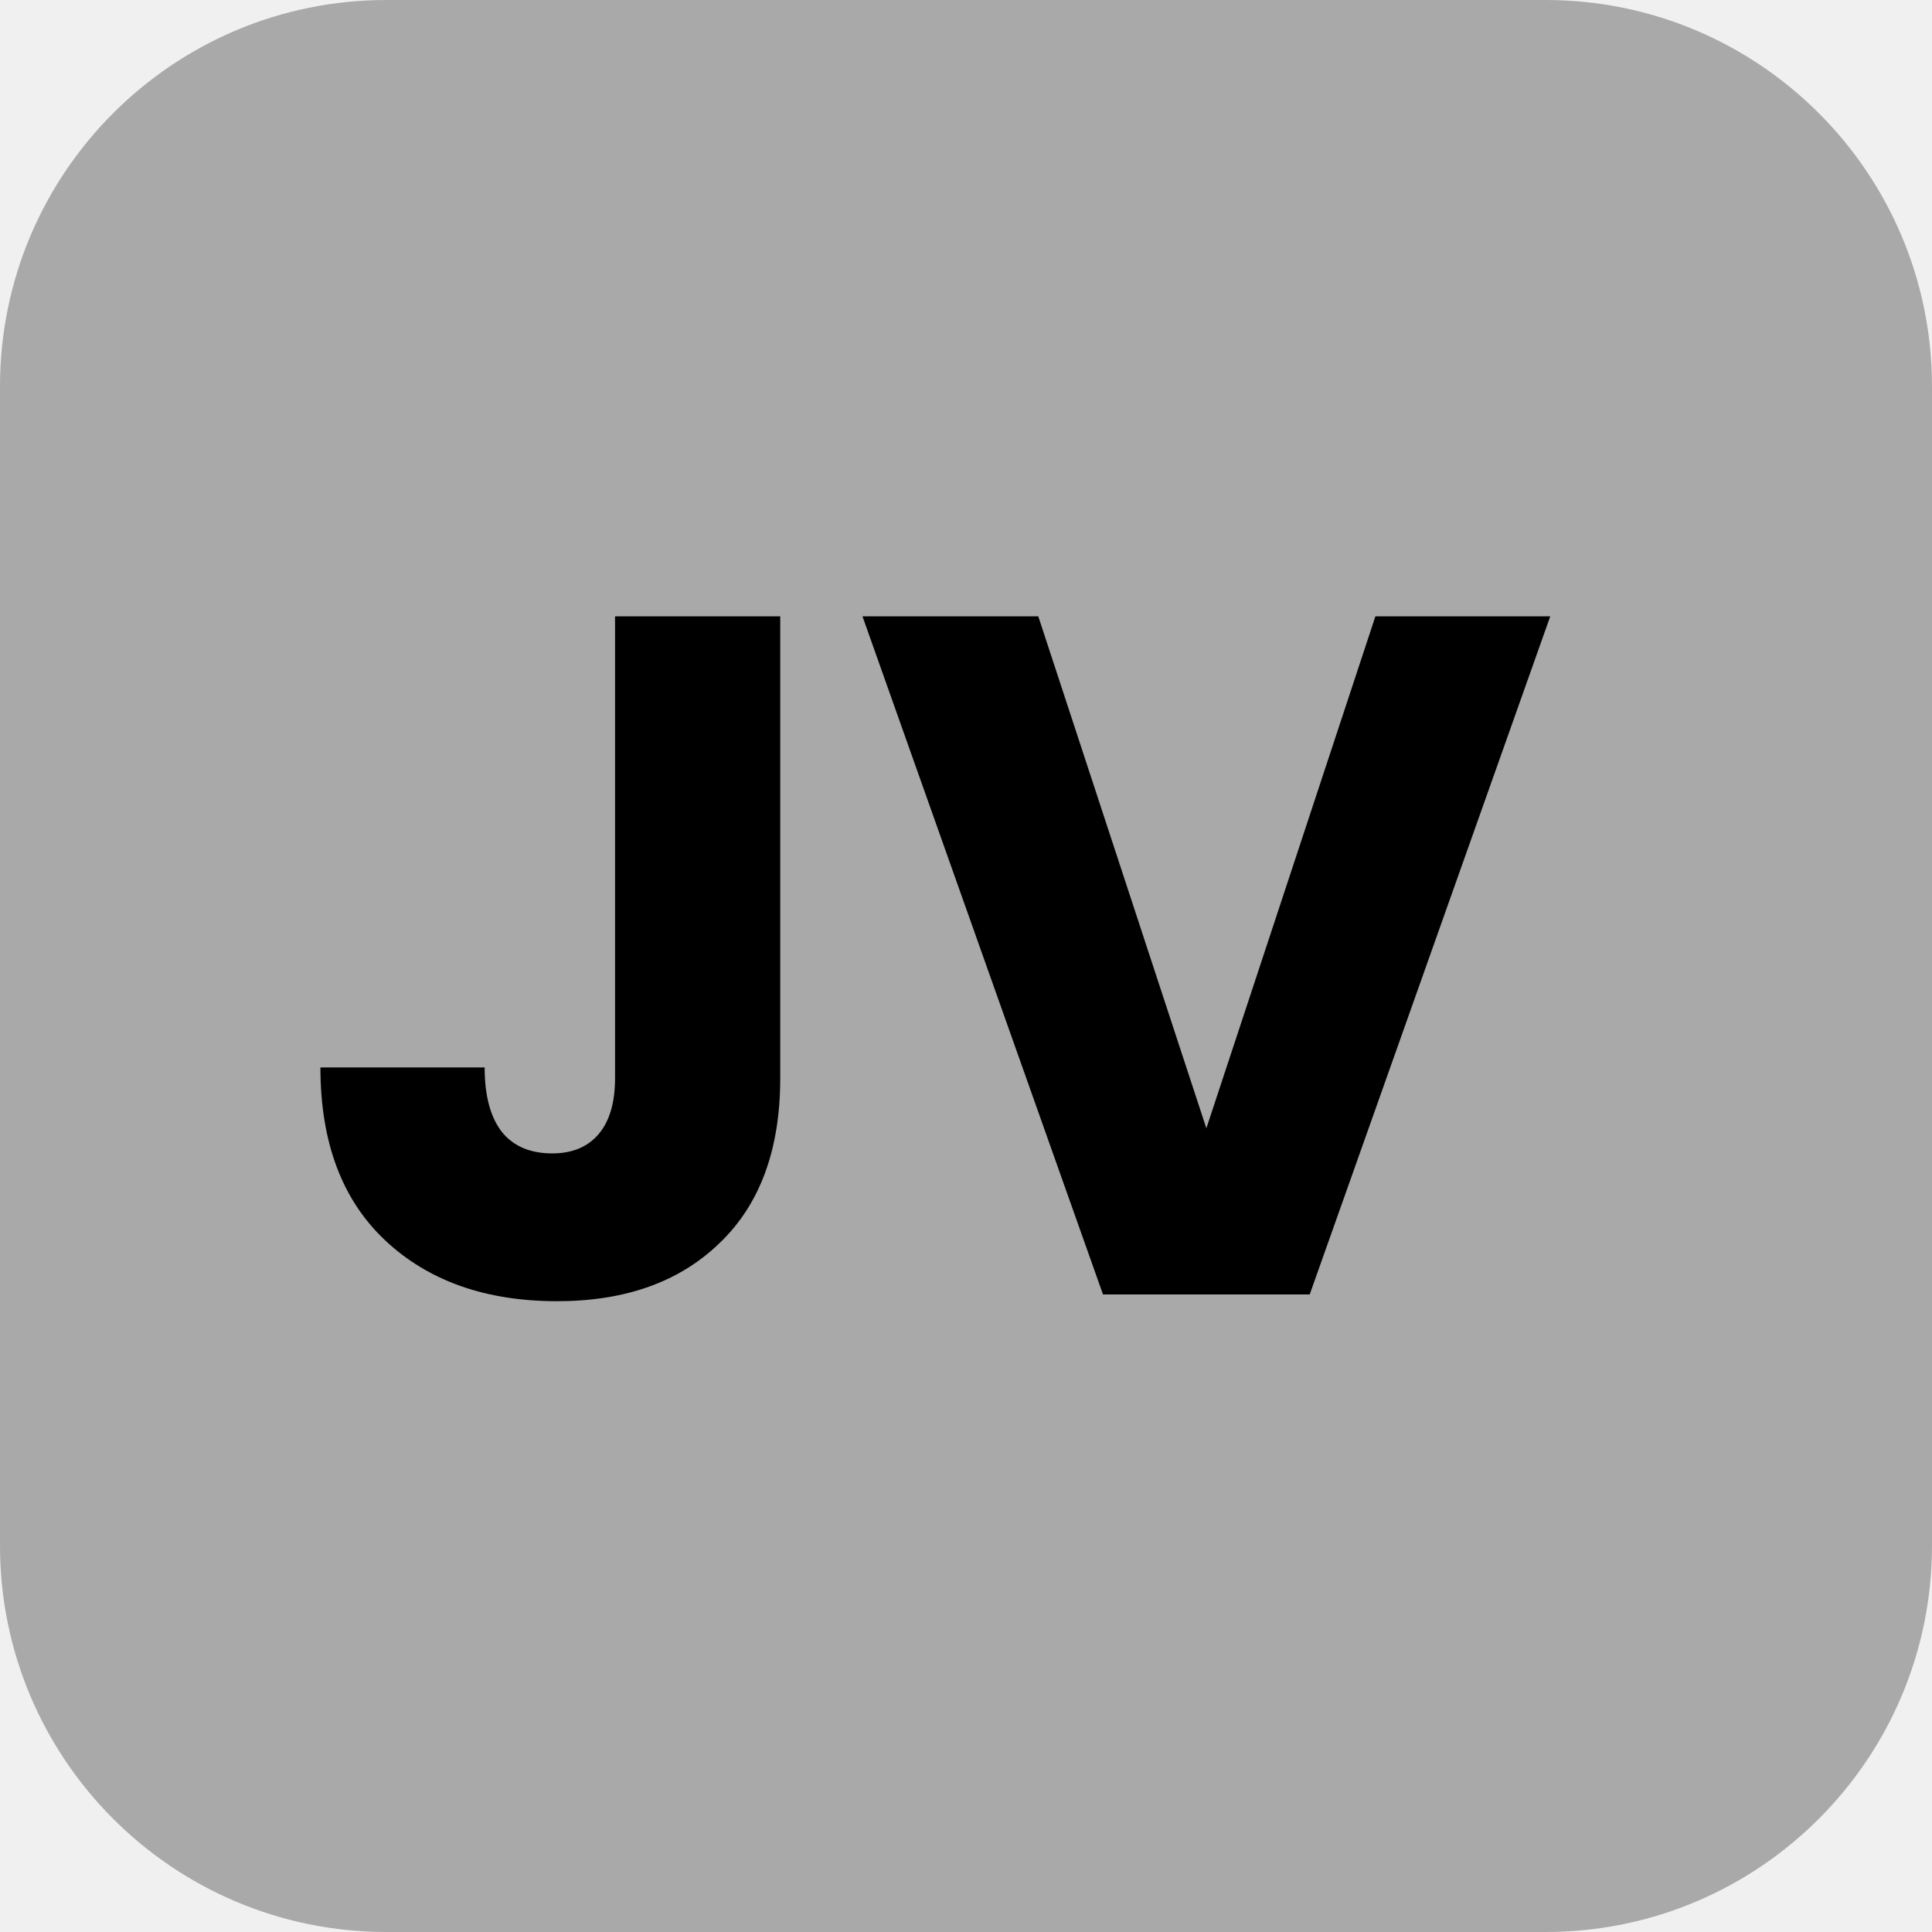
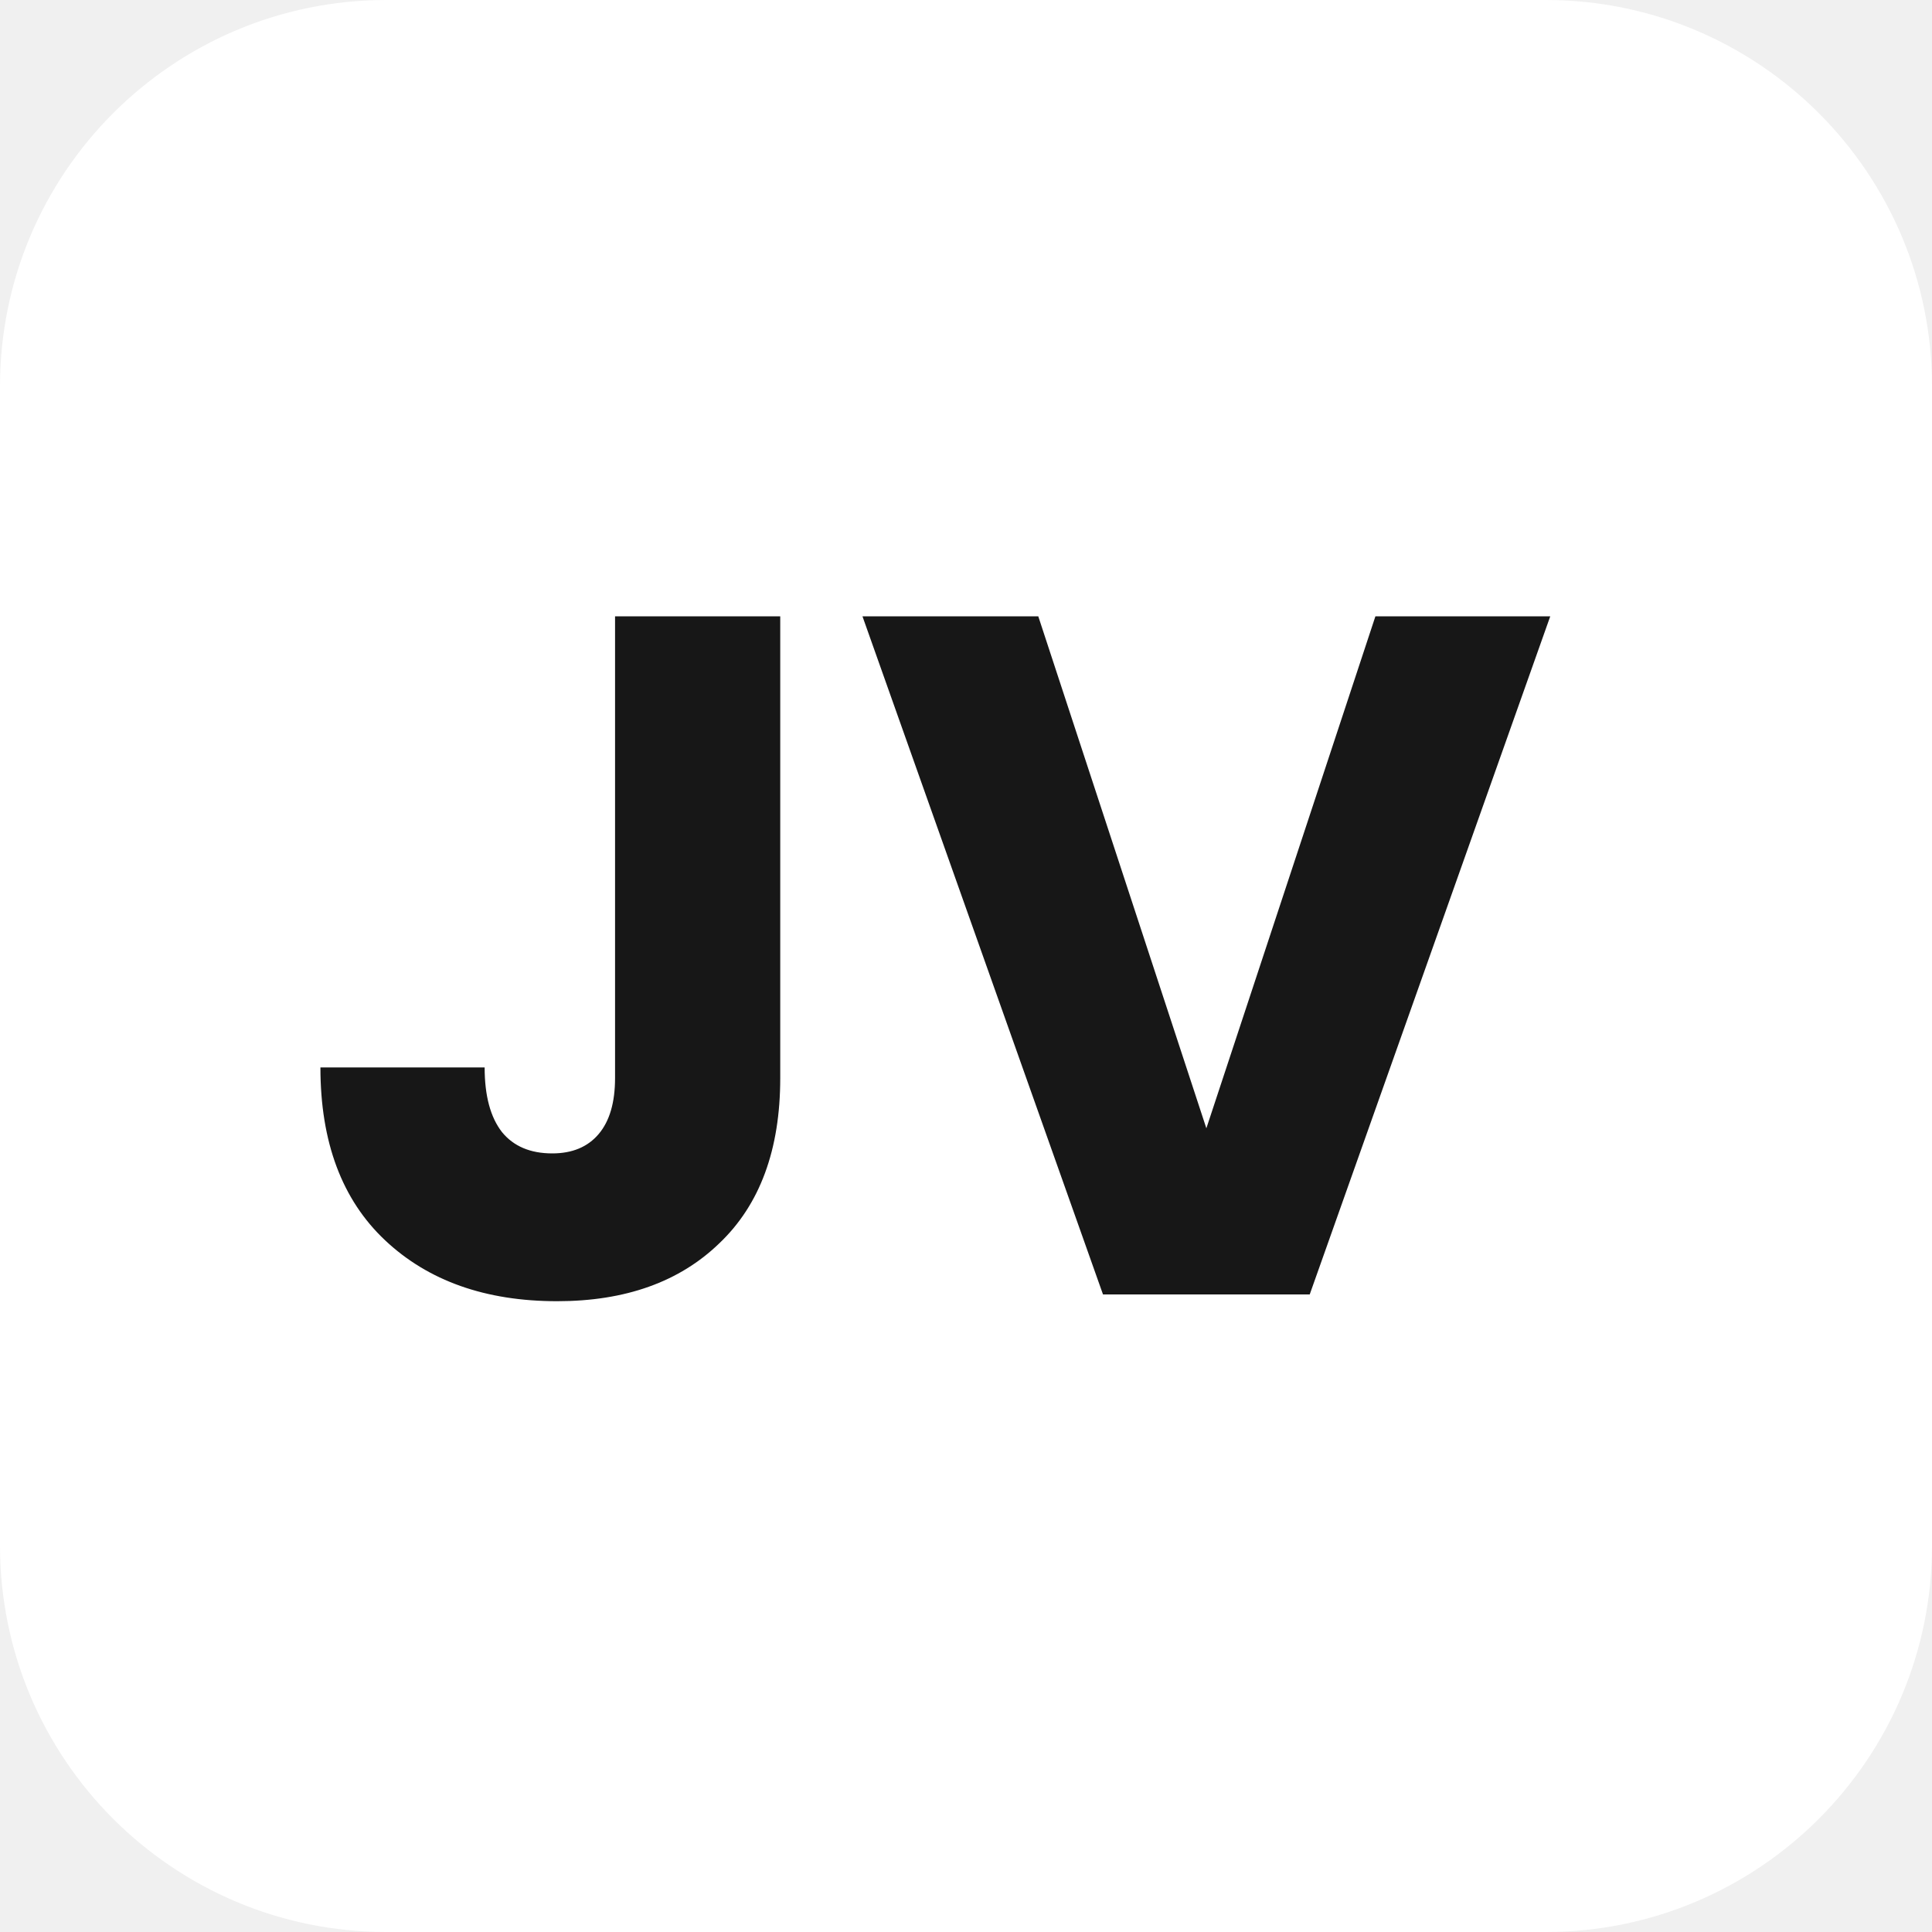
<svg xmlns="http://www.w3.org/2000/svg" width="100" height="100" viewBox="0 0 100 100" fill="none">
+   <style>
+ .bg { fill: #ffffff; }
+ .fg { fill: #171717; }
+ @media (prefers-color-scheme: dark) {
+ .bg { fill: #0c0c0d; }
+ .fg { fill: #f4f4f5; }
+ }
+ </style>
  <g clip-path="url(#clip0_165_3)">
-     <path d="M80 0H20C8.954 0 0 8.954 0 20V80C0 91.046 8.954 100 20 100H80C91.046 100 100 91.046 100 80V20C100 8.954 91.046 0 80 0Z" fill="#A9A9A9" />
-     <path d="M40.385 31.9V55.8C40.385 59.5 39.335 62.35 37.235 64.35C35.169 66.35 32.368 67.35 28.835 67.35C25.135 67.35 22.169 66.3 19.935 64.2C17.702 62.1 16.585 59.117 16.585 55.25H25.085C25.085 56.717 25.385 57.833 25.985 58.6C26.585 59.333 27.452 59.7 28.585 59.7C29.619 59.7 30.419 59.367 30.985 58.7C31.552 58.033 31.835 57.067 31.835 55.8V31.9H40.385ZM80.241 31.9L67.791 67H57.091L44.641 31.9H53.741L62.441 58.4L71.191 31.9H80.241Z" fill="black" />
+     <path class="bg" d="M80 0H20C8.954 0 0 8.954 0 20V80C0 91.046 8.954 100 20 100H80C91.046 100 100 91.046 100 80V20C100 8.954 91.046 0 80 0Z" />
+     <path class="fg" d="M40.385 31.9V55.8C40.385 59.5 39.335 62.35 37.235 64.35C35.169 66.35 32.368 67.35 28.835 67.35C25.135 67.35 22.169 66.3 19.935 64.2C17.702 62.1 16.585 59.117 16.585 55.25H25.085C25.085 56.717 25.385 57.833 25.985 58.6C26.585 59.333 27.452 59.7 28.585 59.7C29.619 59.7 30.419 59.367 30.985 58.7C31.552 58.033 31.835 57.067 31.835 55.8V31.9H40.385ZM80.241 31.9L67.791 67H57.091L44.641 31.9H53.741L62.441 58.4L71.191 31.9H80.241Z" />
  </g>
  <defs>
    <clipPath id="clip0_165_3">
      <rect width="100" height="100" fill="white" />
    </clipPath>
  </defs>
</svg>
